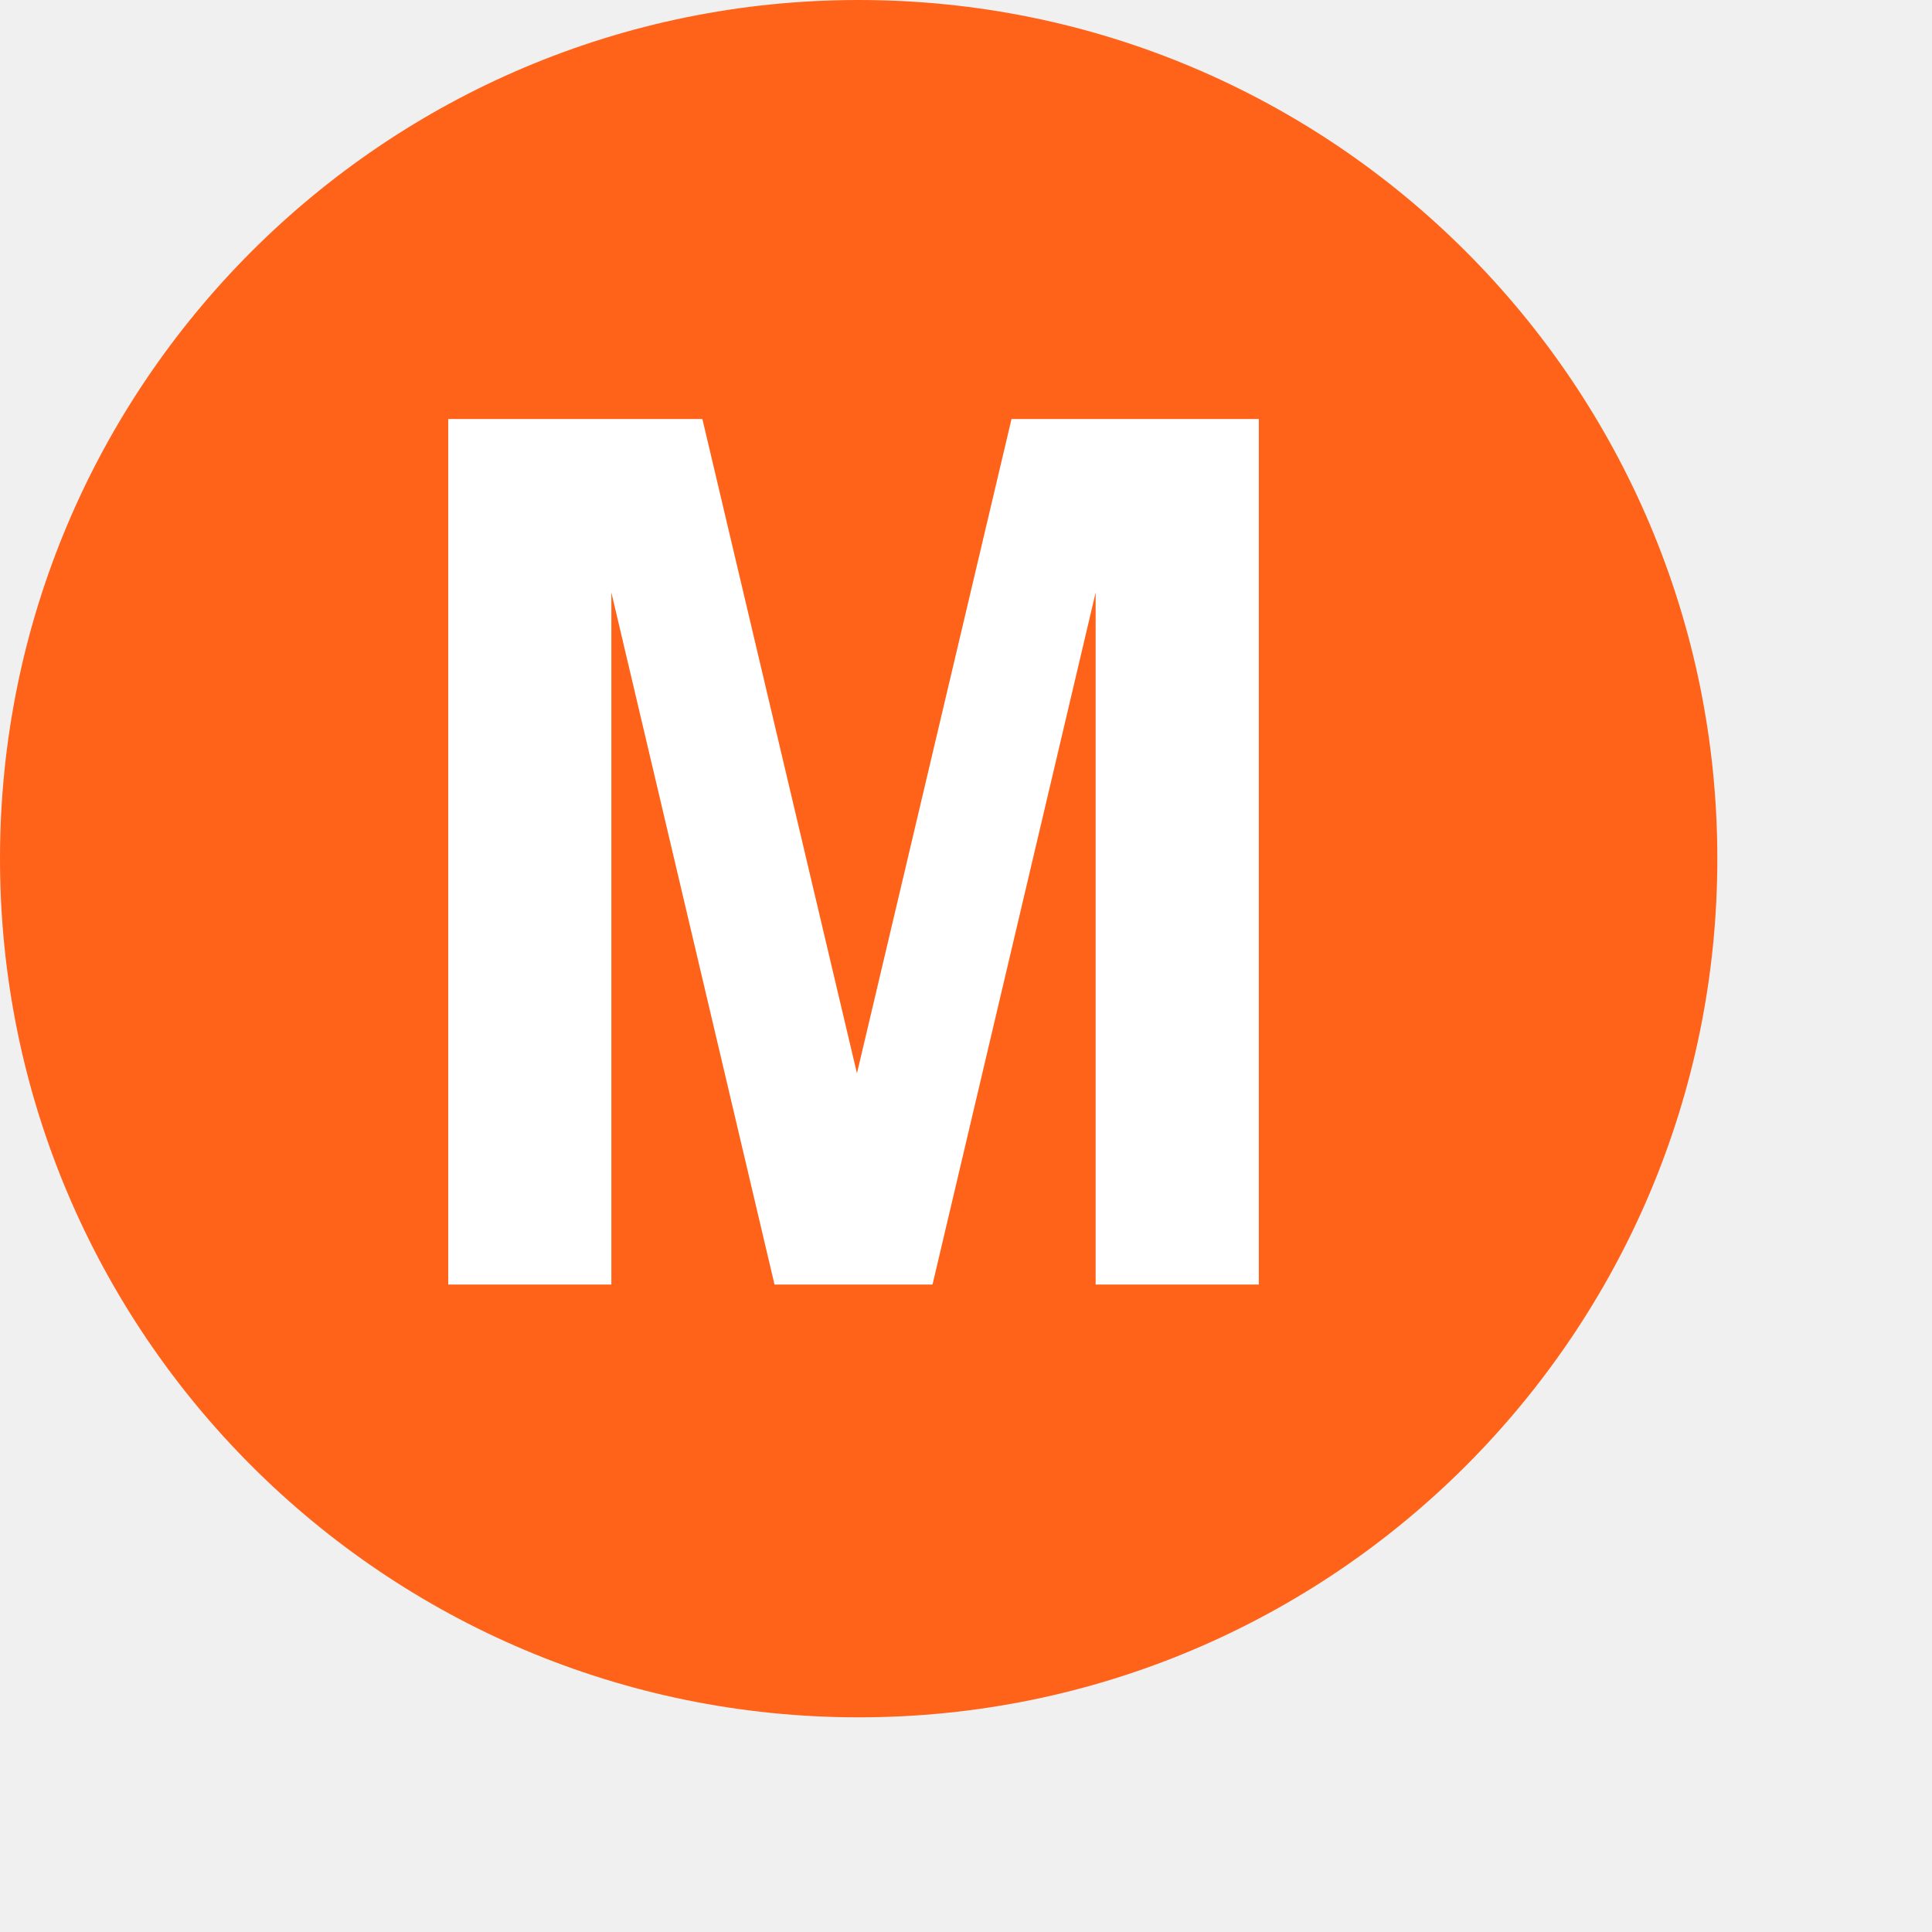
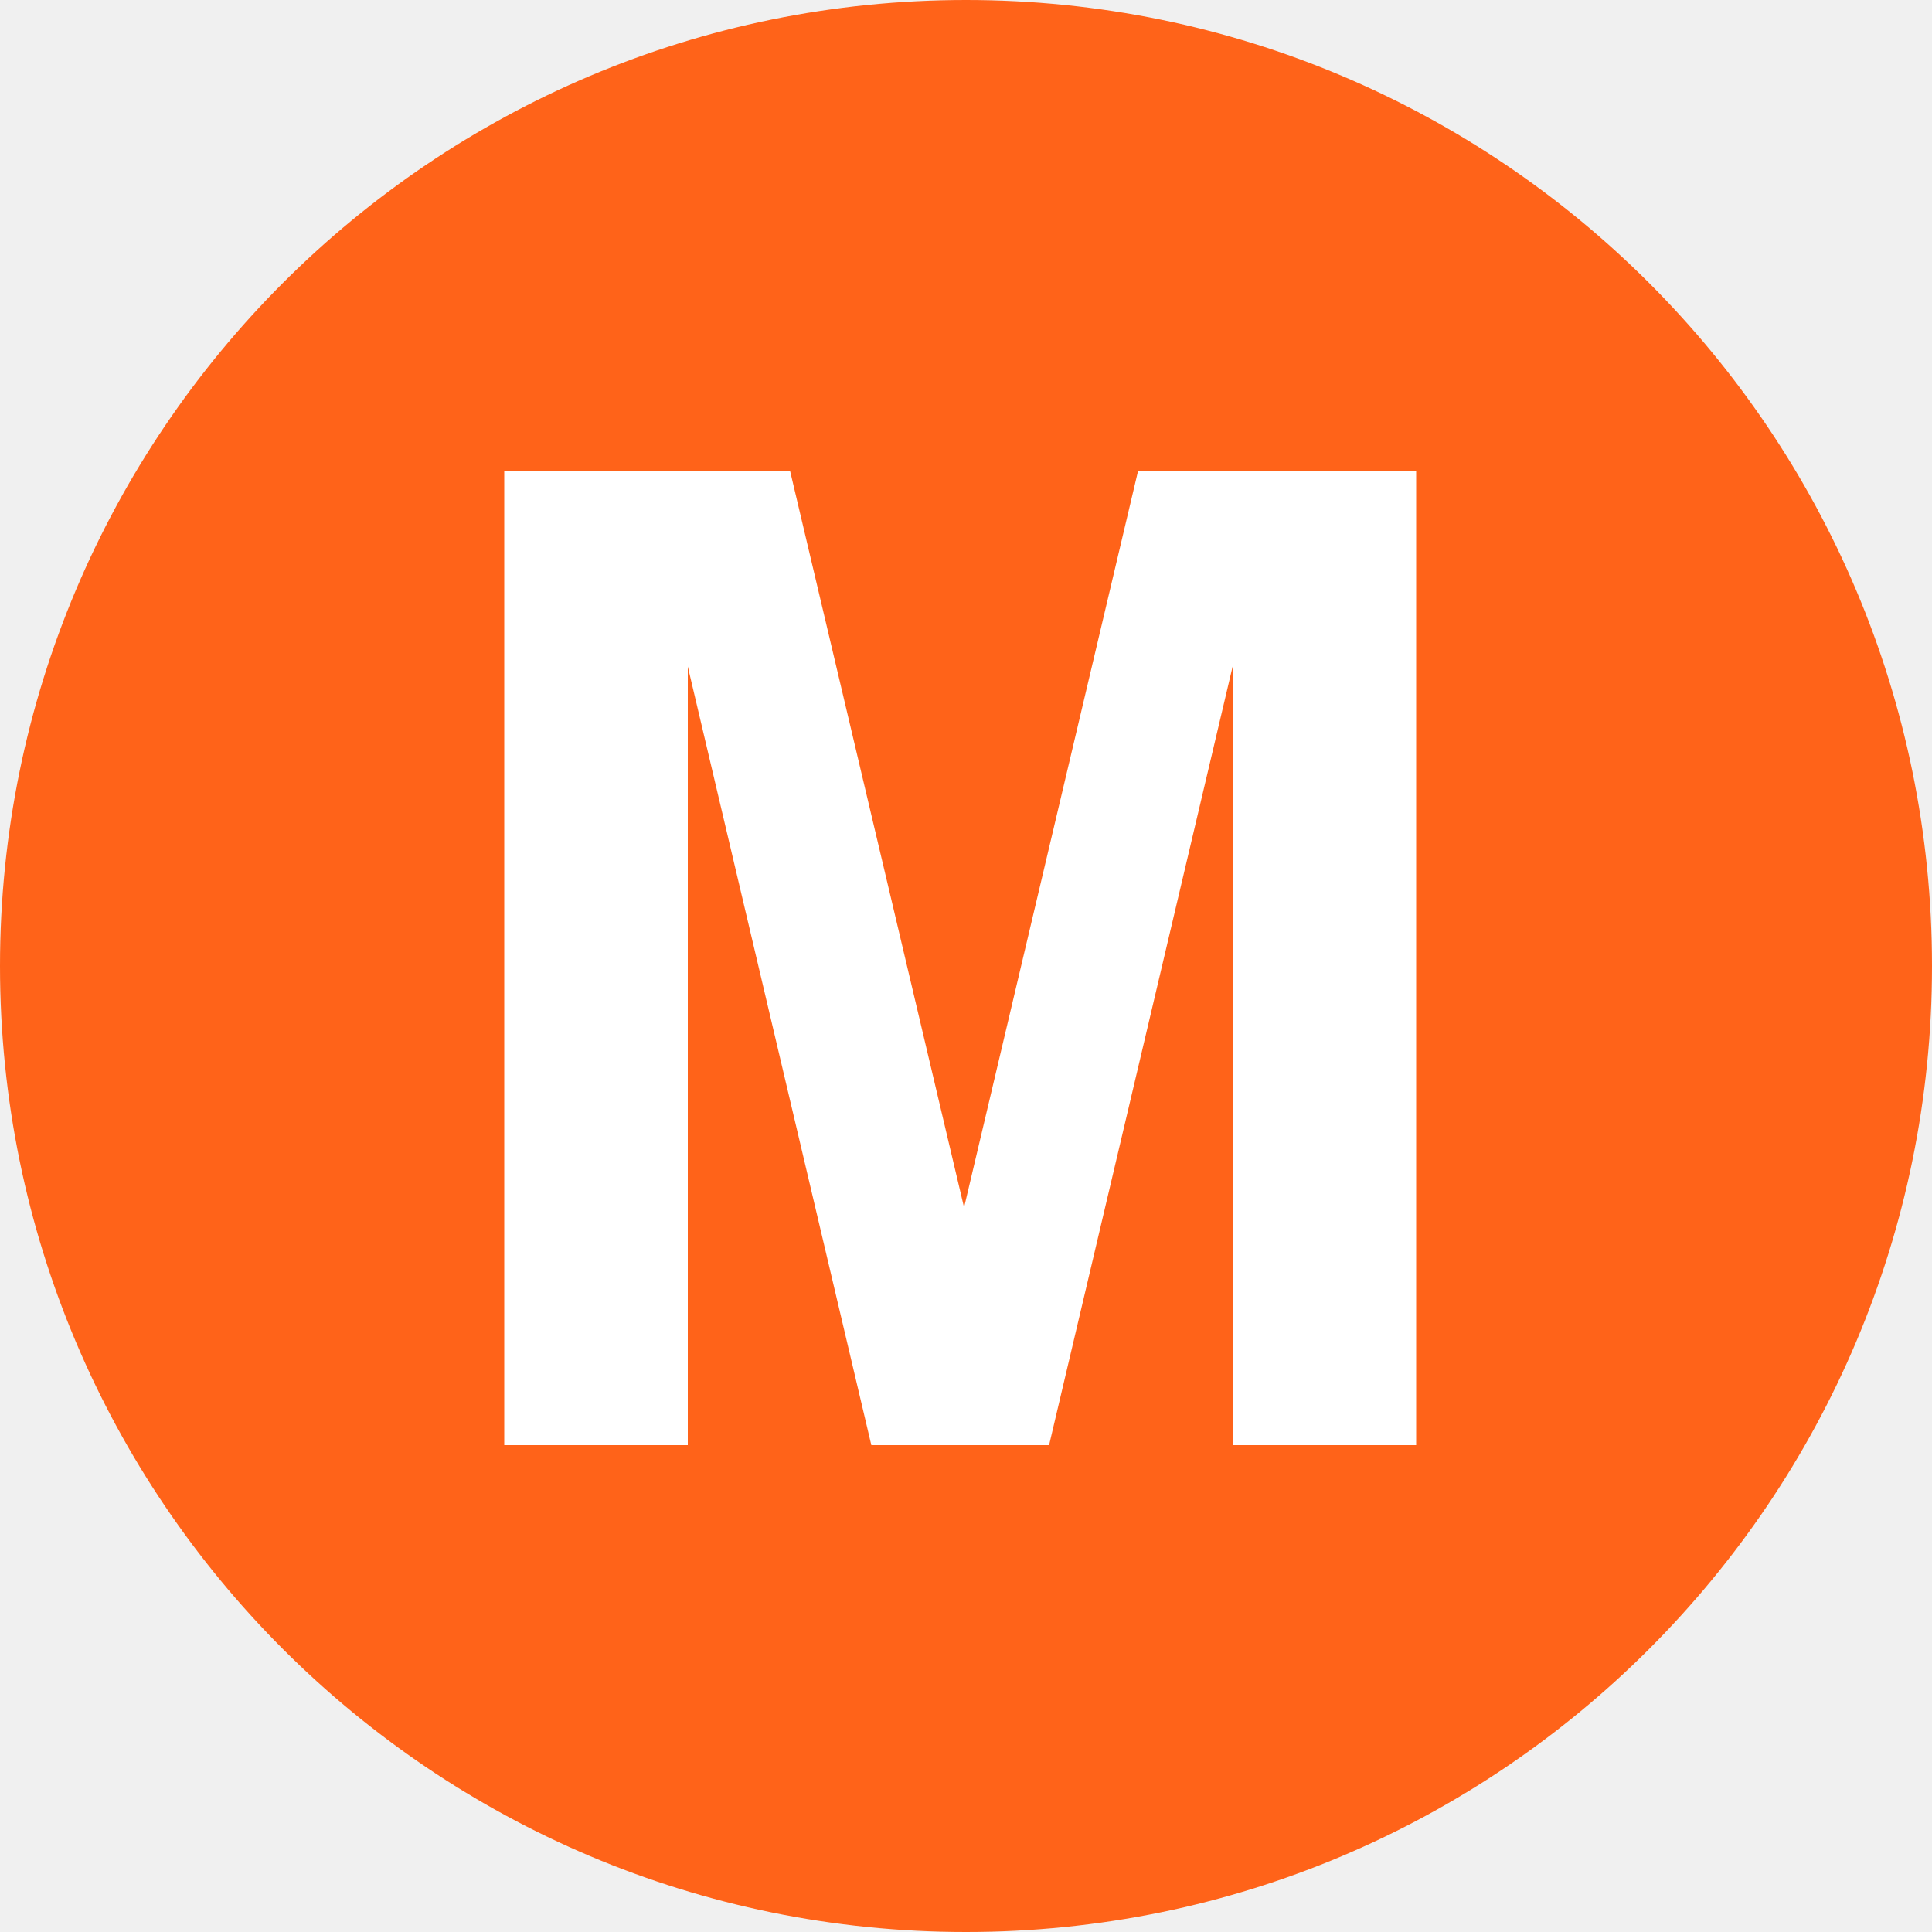
- <svg xmlns="http://www.w3.org/2000/svg" width="250px" height="250px" viewBox="12.5 12.5 112.5 112.5">
+ <svg xmlns="http://www.w3.org/2000/svg" width="250px" height="250px" viewBox="12.5 12.5 100 100">
  <circle cx="62.5" cy="62.5" r="50" fill="#FF6319" />
  <polygon points="85.8,87.3 85.8,36.9 71.4,36.9 62.4,75 53.4,36.9 38.6,36.9 38.6,87.3 48.1,87.3 48.1,47 57.6,87.3 66.8,87.3 76.3,47 76.3,87.3" fill="#FFF" />
</svg>
